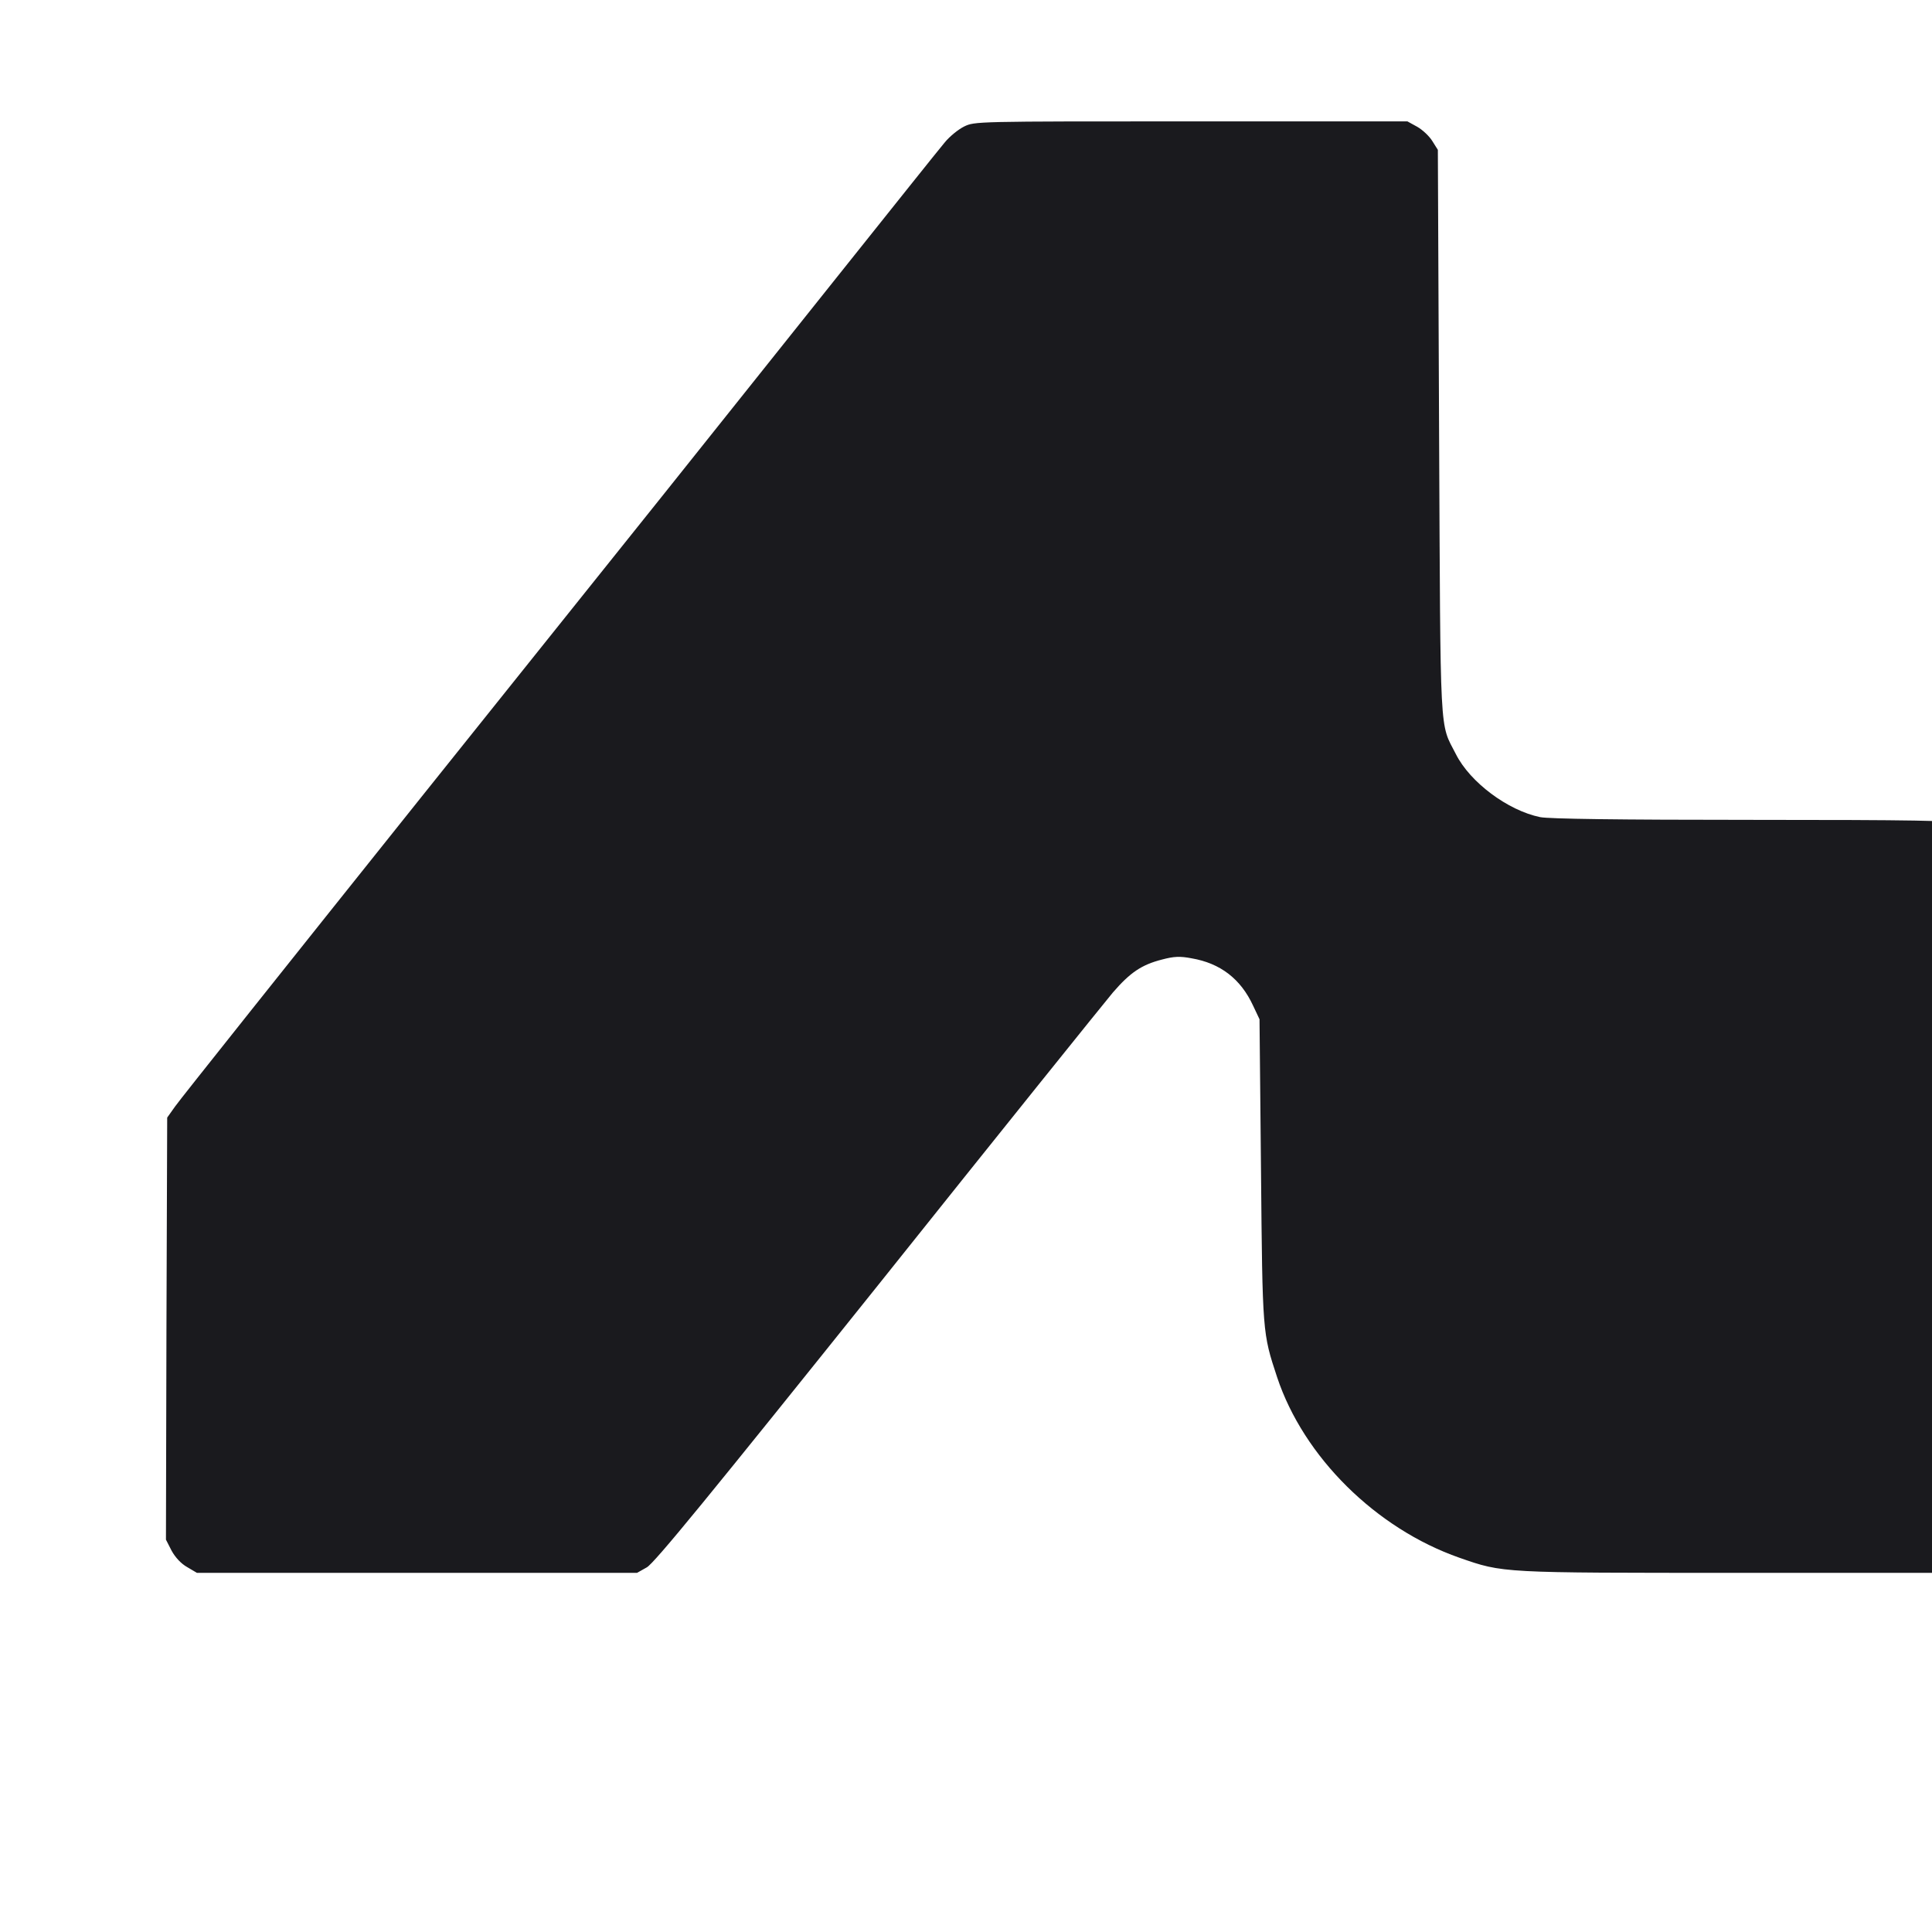
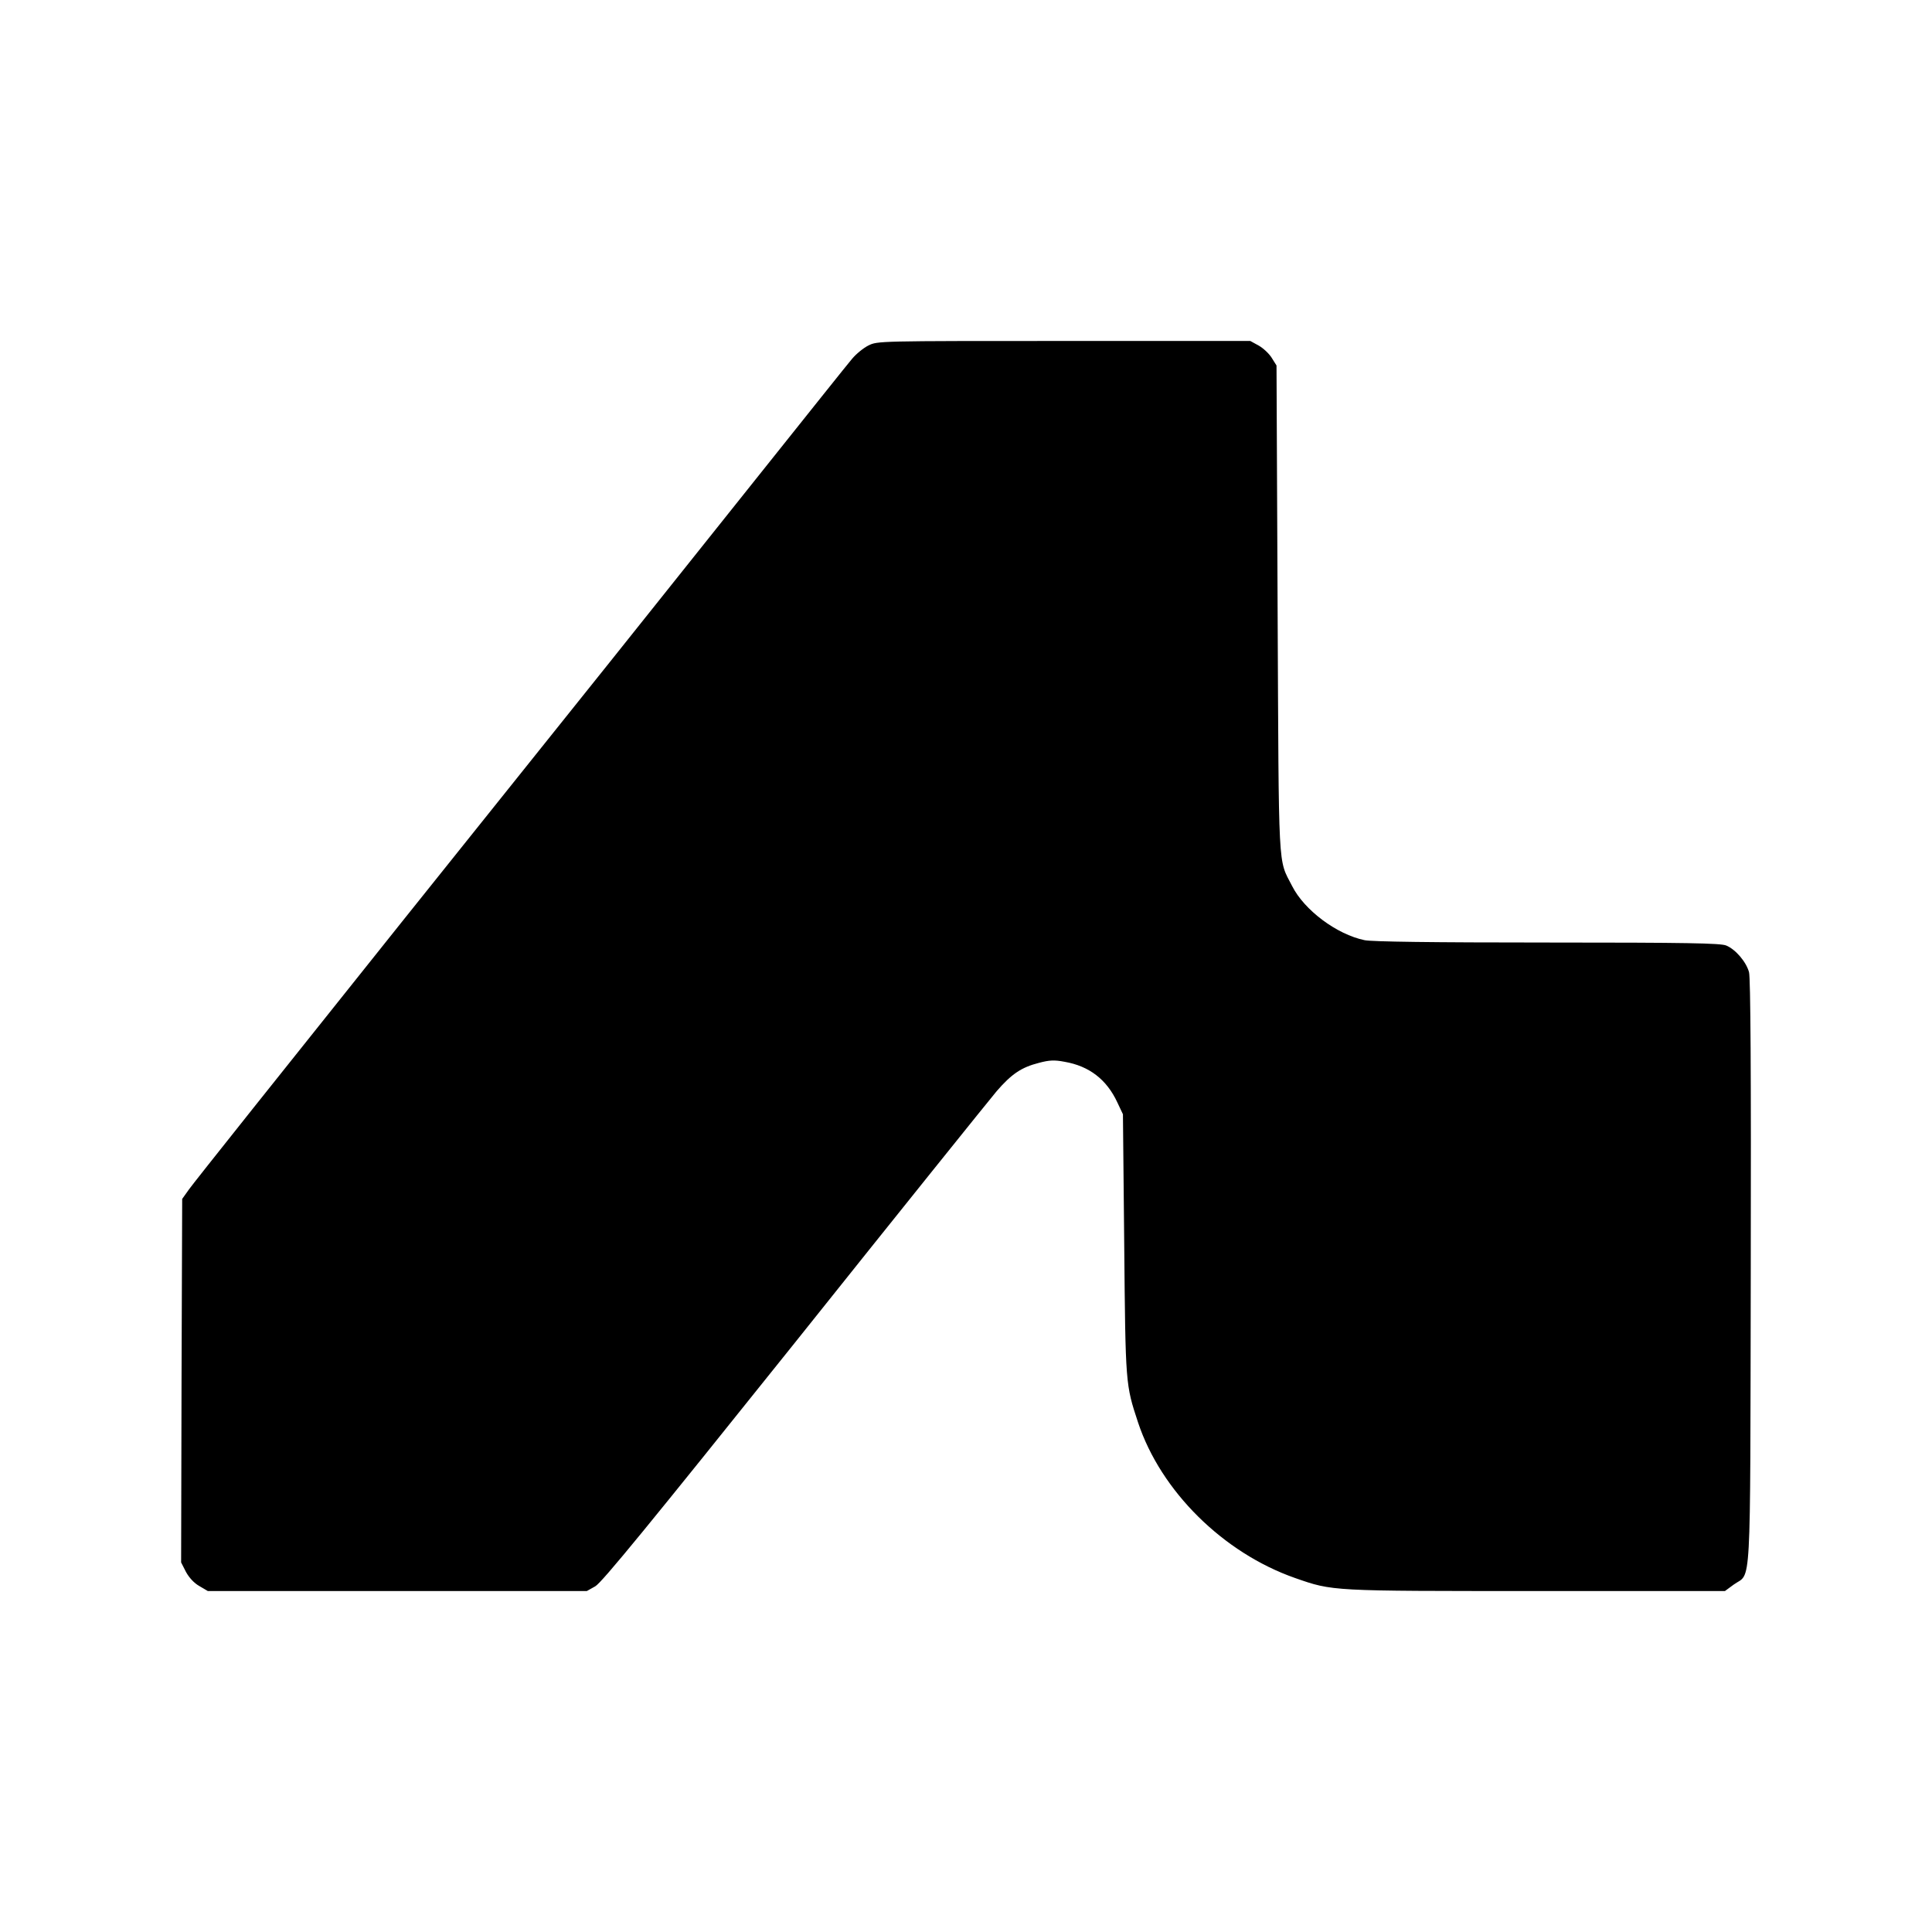
- <svg xmlns="http://www.w3.org/2000/svg" version="1.0" width="100%" height="100%" viewBox="130 106 780 780" preserveAspectRatio="xMidYMid meet">
-   <g transform="translate(0,896) scale(0.1,-0.1)" fill="#1A1A1E" stroke="none">
-     <path d="M5192 7389 c-24 -12 -58 -40 -77 -63 -19 -22 -215 -268 -437 -546 -634 -795 -660 -828 -1677 -2098 -529 -662 -977 -1224 -994 -1249 l-32 -45 -3 -852 -2 -852 23 -45 c15 -27 38 -52 63 -66 l39 -23 889 0 888 0 39 22 c30 16 257 294 932 1137 490 614 918 1146 950 1184 70 81 116 112 198 133 49 13 73 14 120 5 116 -20 198 -83 248 -191 l26 -55 6 -610 c6 -660 6 -656 65 -835 107 -322 399 -611 736 -729 178 -62 164 -61 1133 -61 l882 0 41 30 c84 61 77 -76 80 1463 2 946 -1 1380 -8 1408 -13 48 -63 107 -107 125 -26 11 -184 14 -837 14 -548 0 -822 4 -858 11 -131 27 -283 141 -340 254 -67 131 -62 42 -68 1300 l-5 1140 -22 35 c-12 20 -40 46 -61 58 l-40 22 -873 0 c-872 0 -874 0 -917 -21z" />
-   </g>
+ <svg xmlns="http://www.w3.org/2000/svg" viewBox="0 0 512 512" width="100%" height="100%">
+   <path fill="currentColor" d="M230.15 91.55 C228.79 92.23,226.87 93.81,225.79 95.11 C224.72 96.35,213.64 110.26,201.09 125.98 C165.25 170.92,163.78 172.78,106.28 244.58 C76.38 282.0,51.05 313.78,50.09 315.19 L48.28 317.73 L48.11 365.9 L48.0 414.06 L49.3 416.61 C50.15 418.14,51.45 419.55,52.86 420.34 L55.07 421.64 L105.32 421.64 L155.52 421.64 L157.73 420.4 C159.43 419.49,172.26 403.78,210.42 356.12 C238.12 321.41,262.31 291.33,264.12 289.18 C268.08 284.61,270.68 282.85,275.32 281.67 C278.09 280.93,279.44 280.87,282.1 281.38 C288.66 282.51,293.29 286.08,296.12 292.18 L297.59 295.29 L297.93 329.77 C298.27 367.09,298.27 366.86,301.6 376.98 C307.65 395.18,324.16 411.52,343.21 418.19 C353.28 421.7,352.48 421.64,407.26 421.64 L457.13 421.64 L459.44 419.94 C464.19 416.5,463.8 424.24,463.97 337.24 C464.08 283.76,463.91 259.22,463.51 257.64 C462.78 254.93,459.95 251.59,457.46 250.57 C455.99 249.95,447.06 249.78,410.15 249.78 C379.17 249.78,363.68 249.56,361.64 249.16 C354.24 247.63,345.64 241.19,342.42 234.8 C338.63 227.39,338.92 232.43,338.58 161.31 L338.29 96.86 L337.05 94.88 C336.37 93.75,334.79 92.28,333.6 91.6 L331.34 90.36 L281.99 90.36 C232.69 90.36,232.58 90.36,230.15 91.55" />
</svg>
